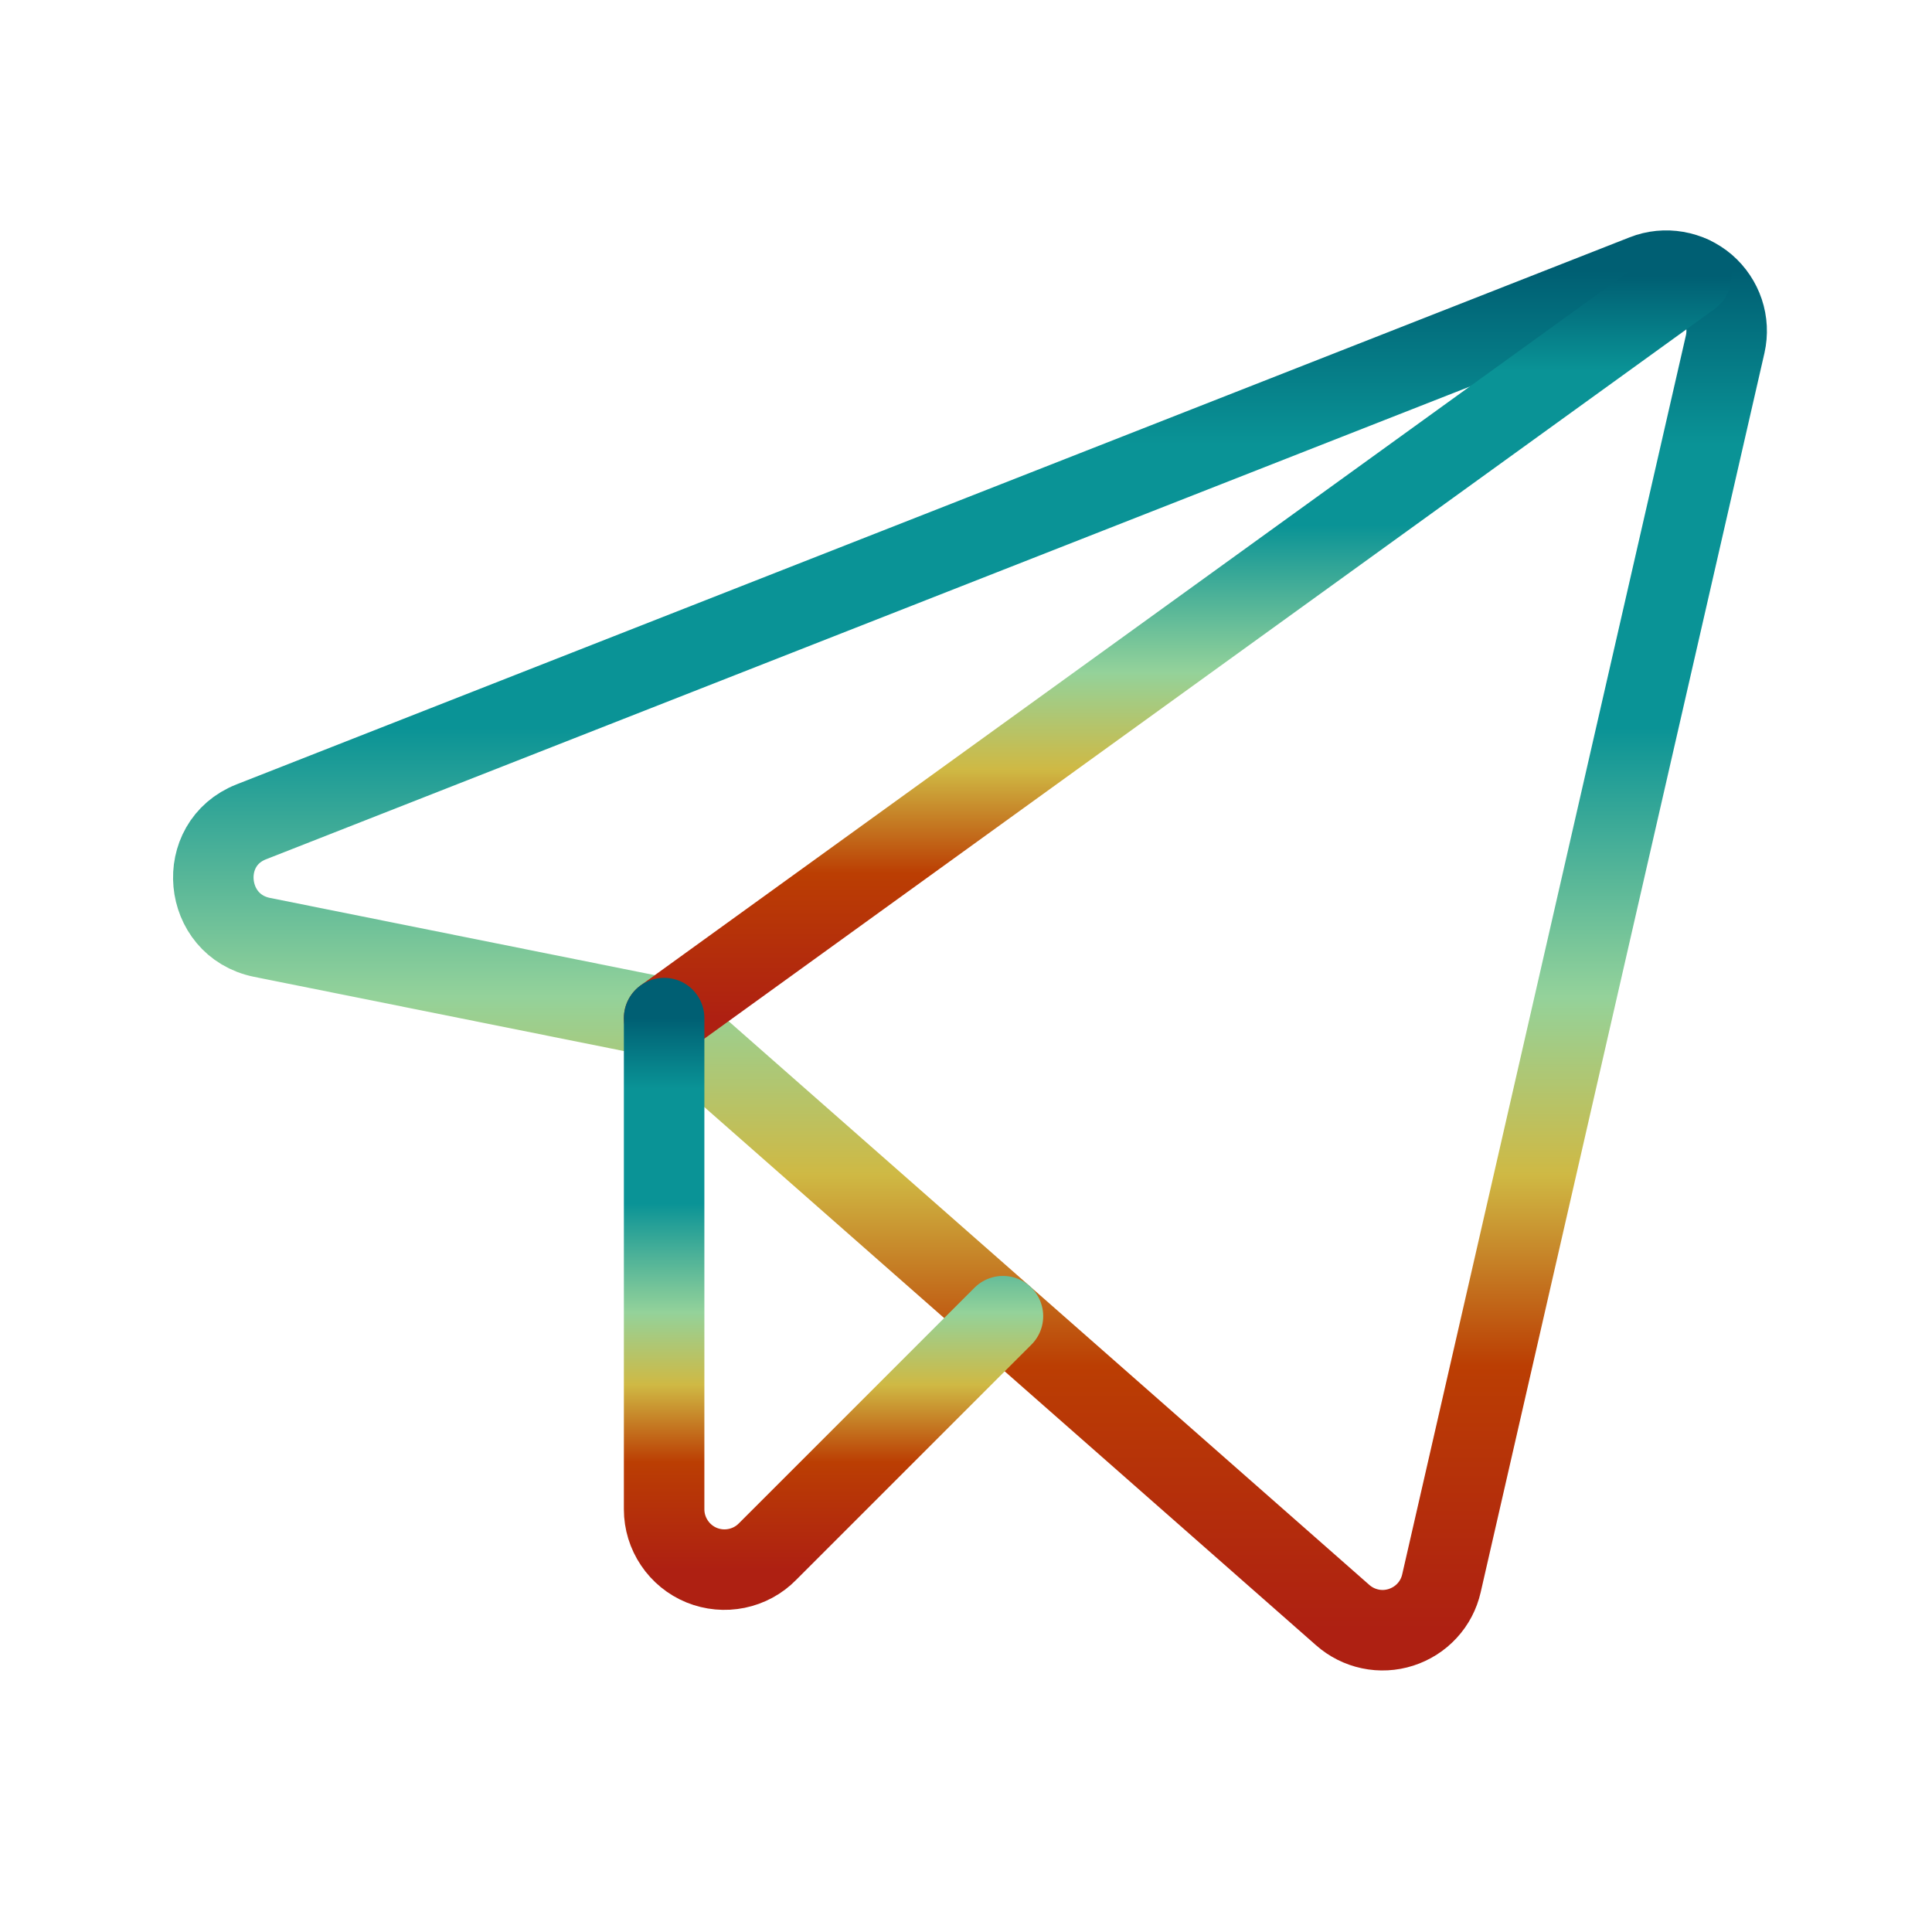
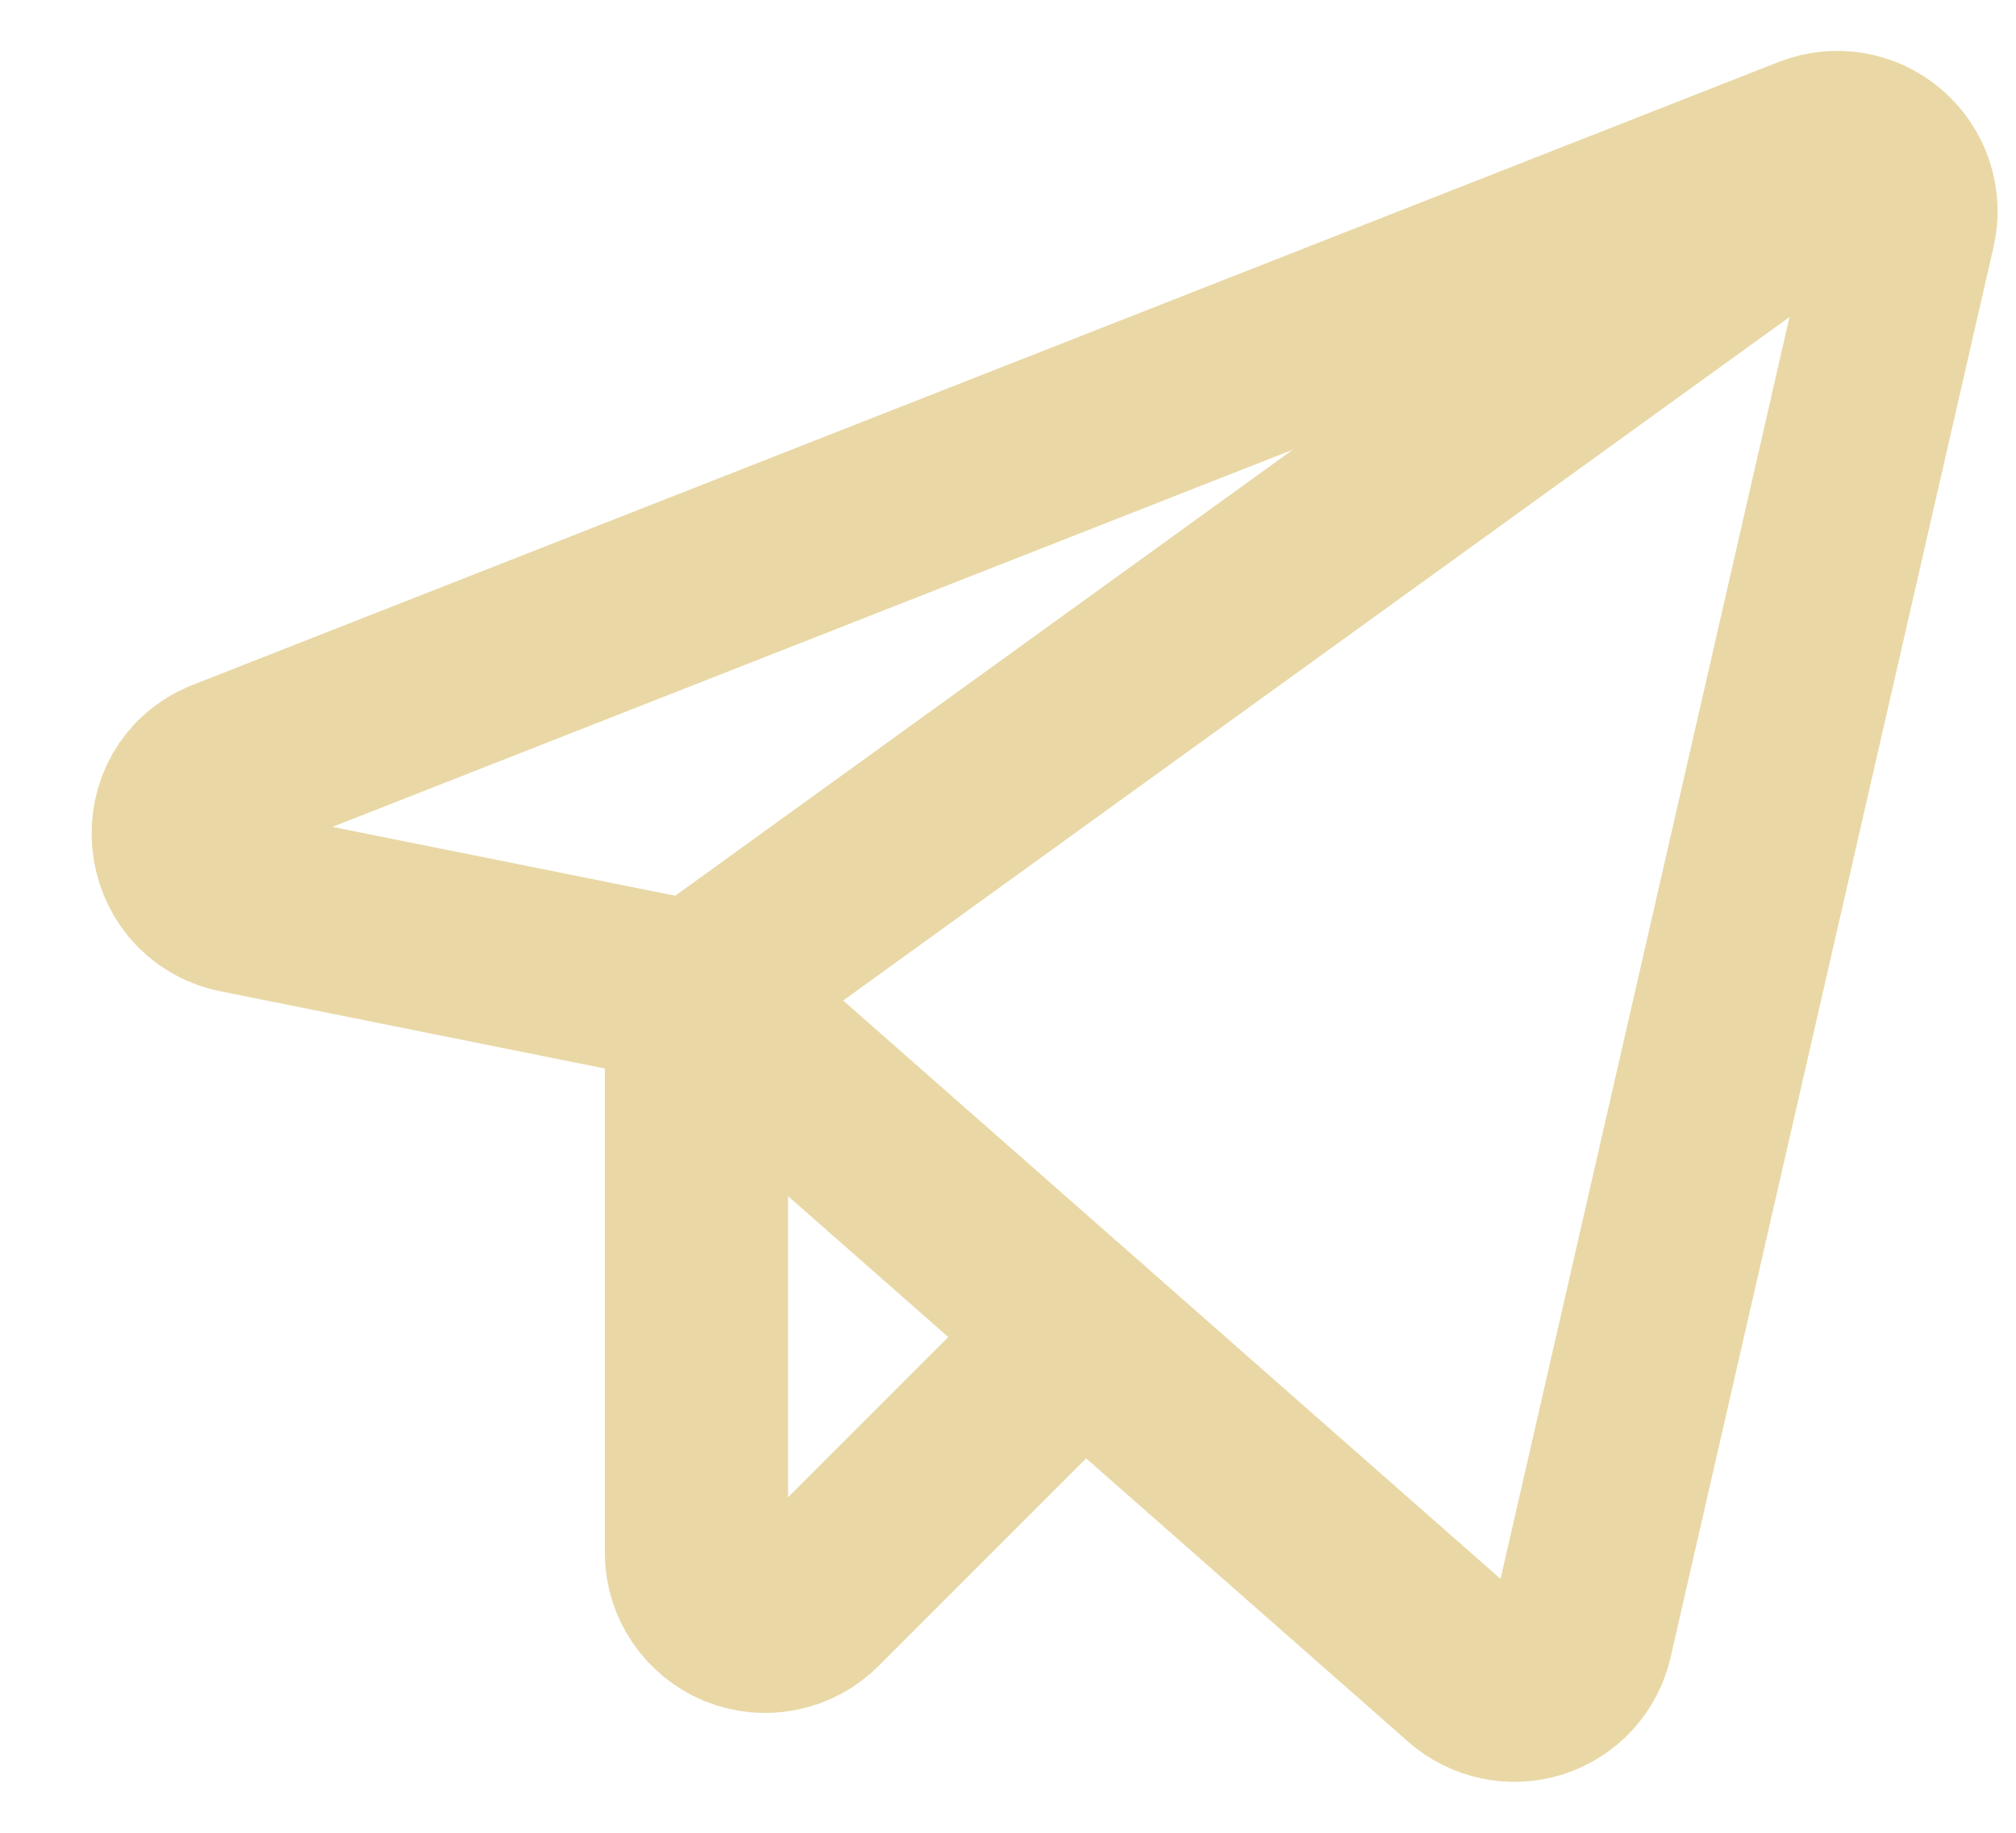
- <svg xmlns="http://www.w3.org/2000/svg" width="24" height="24" viewBox="0 0 24 24" fill="none">
-   <path d="M8.25 12.647L16.678 20.062C16.776 20.149 16.894 20.208 17.021 20.235C17.148 20.262 17.28 20.255 17.404 20.215C17.528 20.175 17.64 20.104 17.728 20.008C17.816 19.913 17.877 19.796 17.906 19.669L21.431 4.275C21.461 4.142 21.454 4.004 21.411 3.875C21.368 3.747 21.291 3.632 21.188 3.543C21.085 3.455 20.96 3.396 20.826 3.373C20.692 3.35 20.555 3.363 20.428 3.413L3.122 10.209C2.428 10.481 2.522 11.494 3.253 11.644L8.25 12.647Z" stroke="url(#paint0_linear_8_41)" stroke-linecap="round" stroke-linejoin="round" />
-   <path d="M8.25 12.647L21.009 3.431" stroke="url(#paint1_linear_8_41)" stroke-linecap="round" stroke-linejoin="round" />
-   <path d="M12.459 16.35L9.534 19.275C9.43 19.381 9.297 19.453 9.151 19.483C9.005 19.513 8.854 19.499 8.716 19.443C8.579 19.387 8.461 19.291 8.378 19.167C8.295 19.044 8.25 18.899 8.25 18.75V12.647" stroke="url(#paint2_linear_8_41)" stroke-linecap="round" stroke-linejoin="round" />
-   <defs>
-     <linearGradient id="paint0_linear_8_41" x1="12.05" y1="3.362" x2="12.05" y2="20.251" gradientUnits="userSpaceOnUse">
-       <stop stop-color="#005F73" />
-       <stop offset="0.128" stop-color="#0A9396" />
-       <stop offset="0.336" stop-color="#0A9396" />
-       <stop offset="0.534" stop-color="#94D29A" />
-       <stop offset="0.665" stop-color="#CFB944" />
-       <stop offset="0.805" stop-color="#BB3E03" />
-       <stop offset="1" stop-color="#AE2012" />
-     </linearGradient>
-     <linearGradient id="paint1_linear_8_41" x1="14.63" y1="3.431" x2="14.63" y2="12.647" gradientUnits="userSpaceOnUse">
-       <stop stop-color="#005F73" />
-       <stop offset="0.128" stop-color="#0A9396" />
-       <stop offset="0.336" stop-color="#0A9396" />
-       <stop offset="0.534" stop-color="#94D29A" />
-       <stop offset="0.665" stop-color="#CFB944" />
-       <stop offset="0.805" stop-color="#BB3E03" />
-       <stop offset="1" stop-color="#AE2012" />
-     </linearGradient>
-     <linearGradient id="paint2_linear_8_41" x1="10.355" y1="12.647" x2="10.355" y2="19.499" gradientUnits="userSpaceOnUse">
-       <stop stop-color="#005F73" />
-       <stop offset="0.128" stop-color="#0A9396" />
-       <stop offset="0.336" stop-color="#0A9396" />
-       <stop offset="0.534" stop-color="#94D29A" />
-       <stop offset="0.665" stop-color="#CFB944" />
-       <stop offset="0.805" stop-color="#BB3E03" />
-       <stop offset="1" stop-color="#AE2012" />
-     </linearGradient>
-   </defs>
+ <svg xmlns="http://www.w3.org/2000/svg" width="22" height="20" viewBox="0 0 22 20" fill="none">
+   <path d="M7.6 10.841L16.028 18.256C16.126 18.342 16.244 18.402 16.371 18.428C16.498 18.455 16.631 18.448 16.754 18.409C16.878 18.369 16.99 18.298 17.078 18.202C17.166 18.106 17.227 17.989 17.256 17.862L20.781 2.469C20.811 2.336 20.804 2.198 20.761 2.069C20.718 1.94 20.641 1.825 20.538 1.737C20.435 1.648 20.31 1.589 20.176 1.566C20.043 1.543 19.905 1.557 19.778 1.606L2.472 8.403C1.778 8.675 1.872 9.687 2.603 9.837L7.6 10.841Z" stroke="#E9D8A6" stroke-width="2" stroke-linecap="round" stroke-linejoin="round" />
+   <path d="M7.6 10.841L20.36 1.625" stroke="#E9D8A6" stroke-width="2" stroke-linecap="round" stroke-linejoin="round" />
+   <path d="M11.809 14.544L8.884 17.469C8.78 17.575 8.647 17.647 8.501 17.677C8.355 17.707 8.204 17.693 8.066 17.637C7.929 17.58 7.811 17.484 7.728 17.361C7.645 17.238 7.6 17.092 7.6 16.944V10.841" stroke="#E9D8A6" stroke-width="2" stroke-linecap="round" stroke-linejoin="round" />
</svg>
